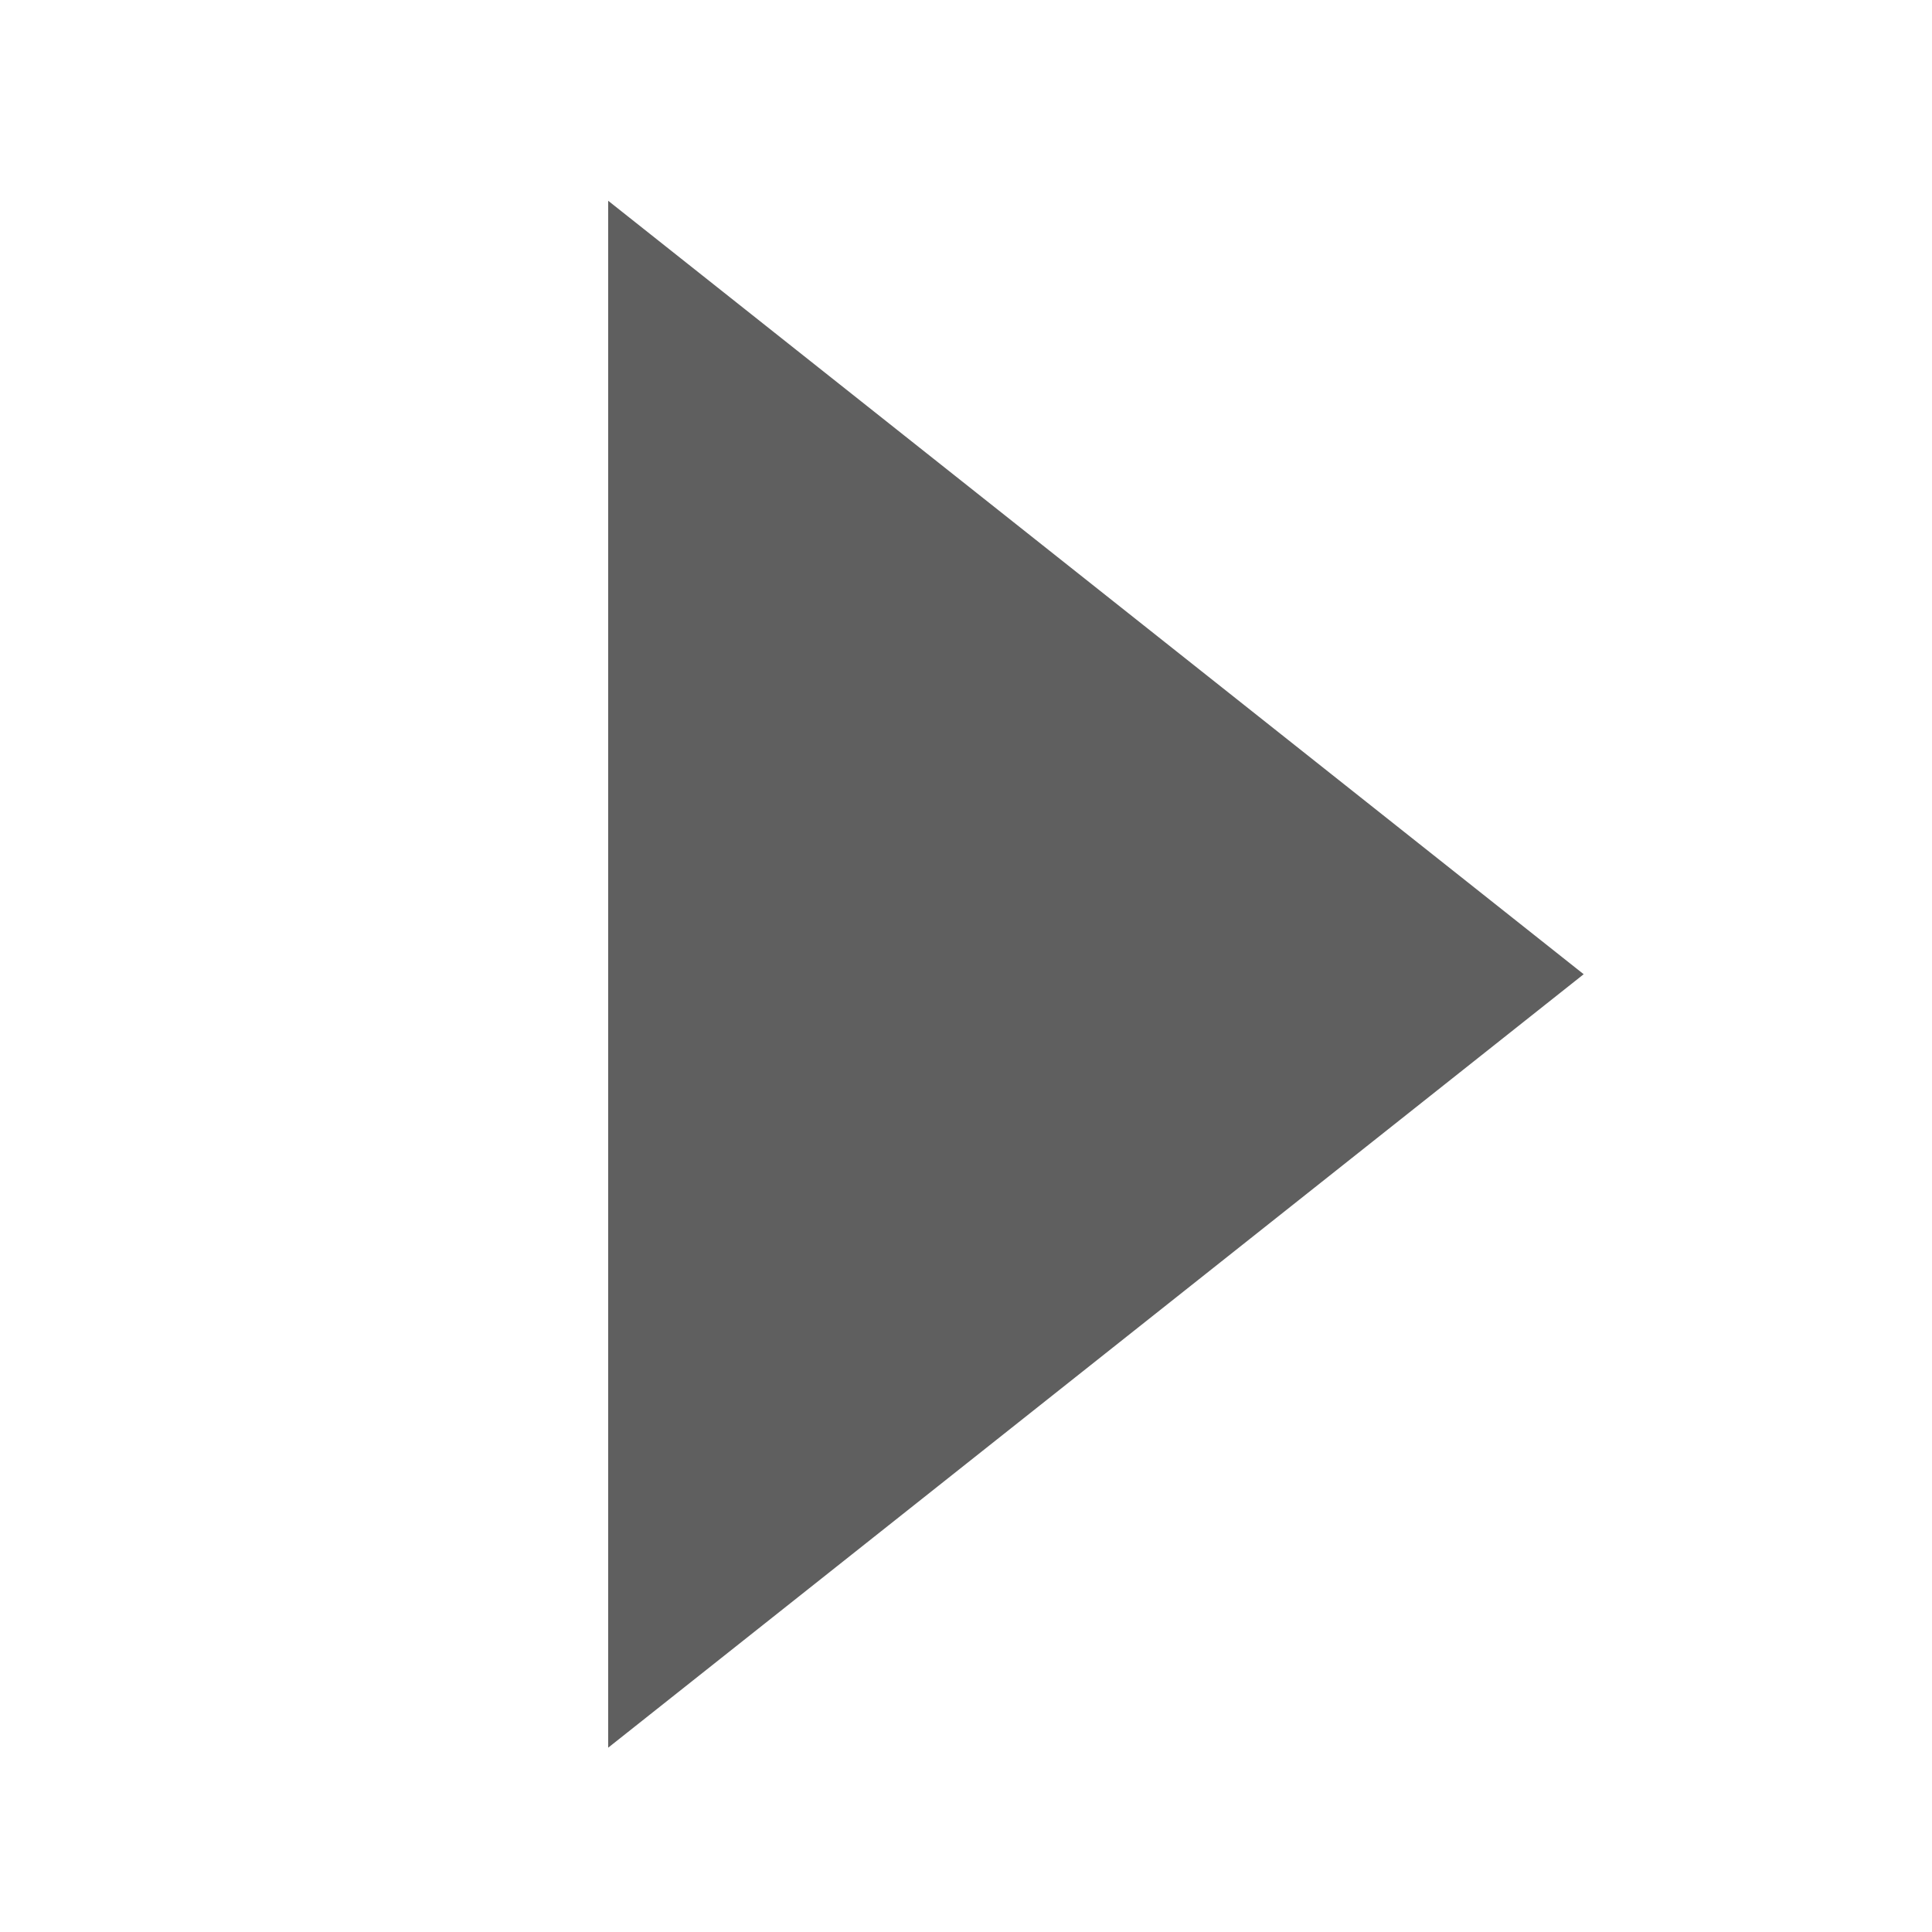
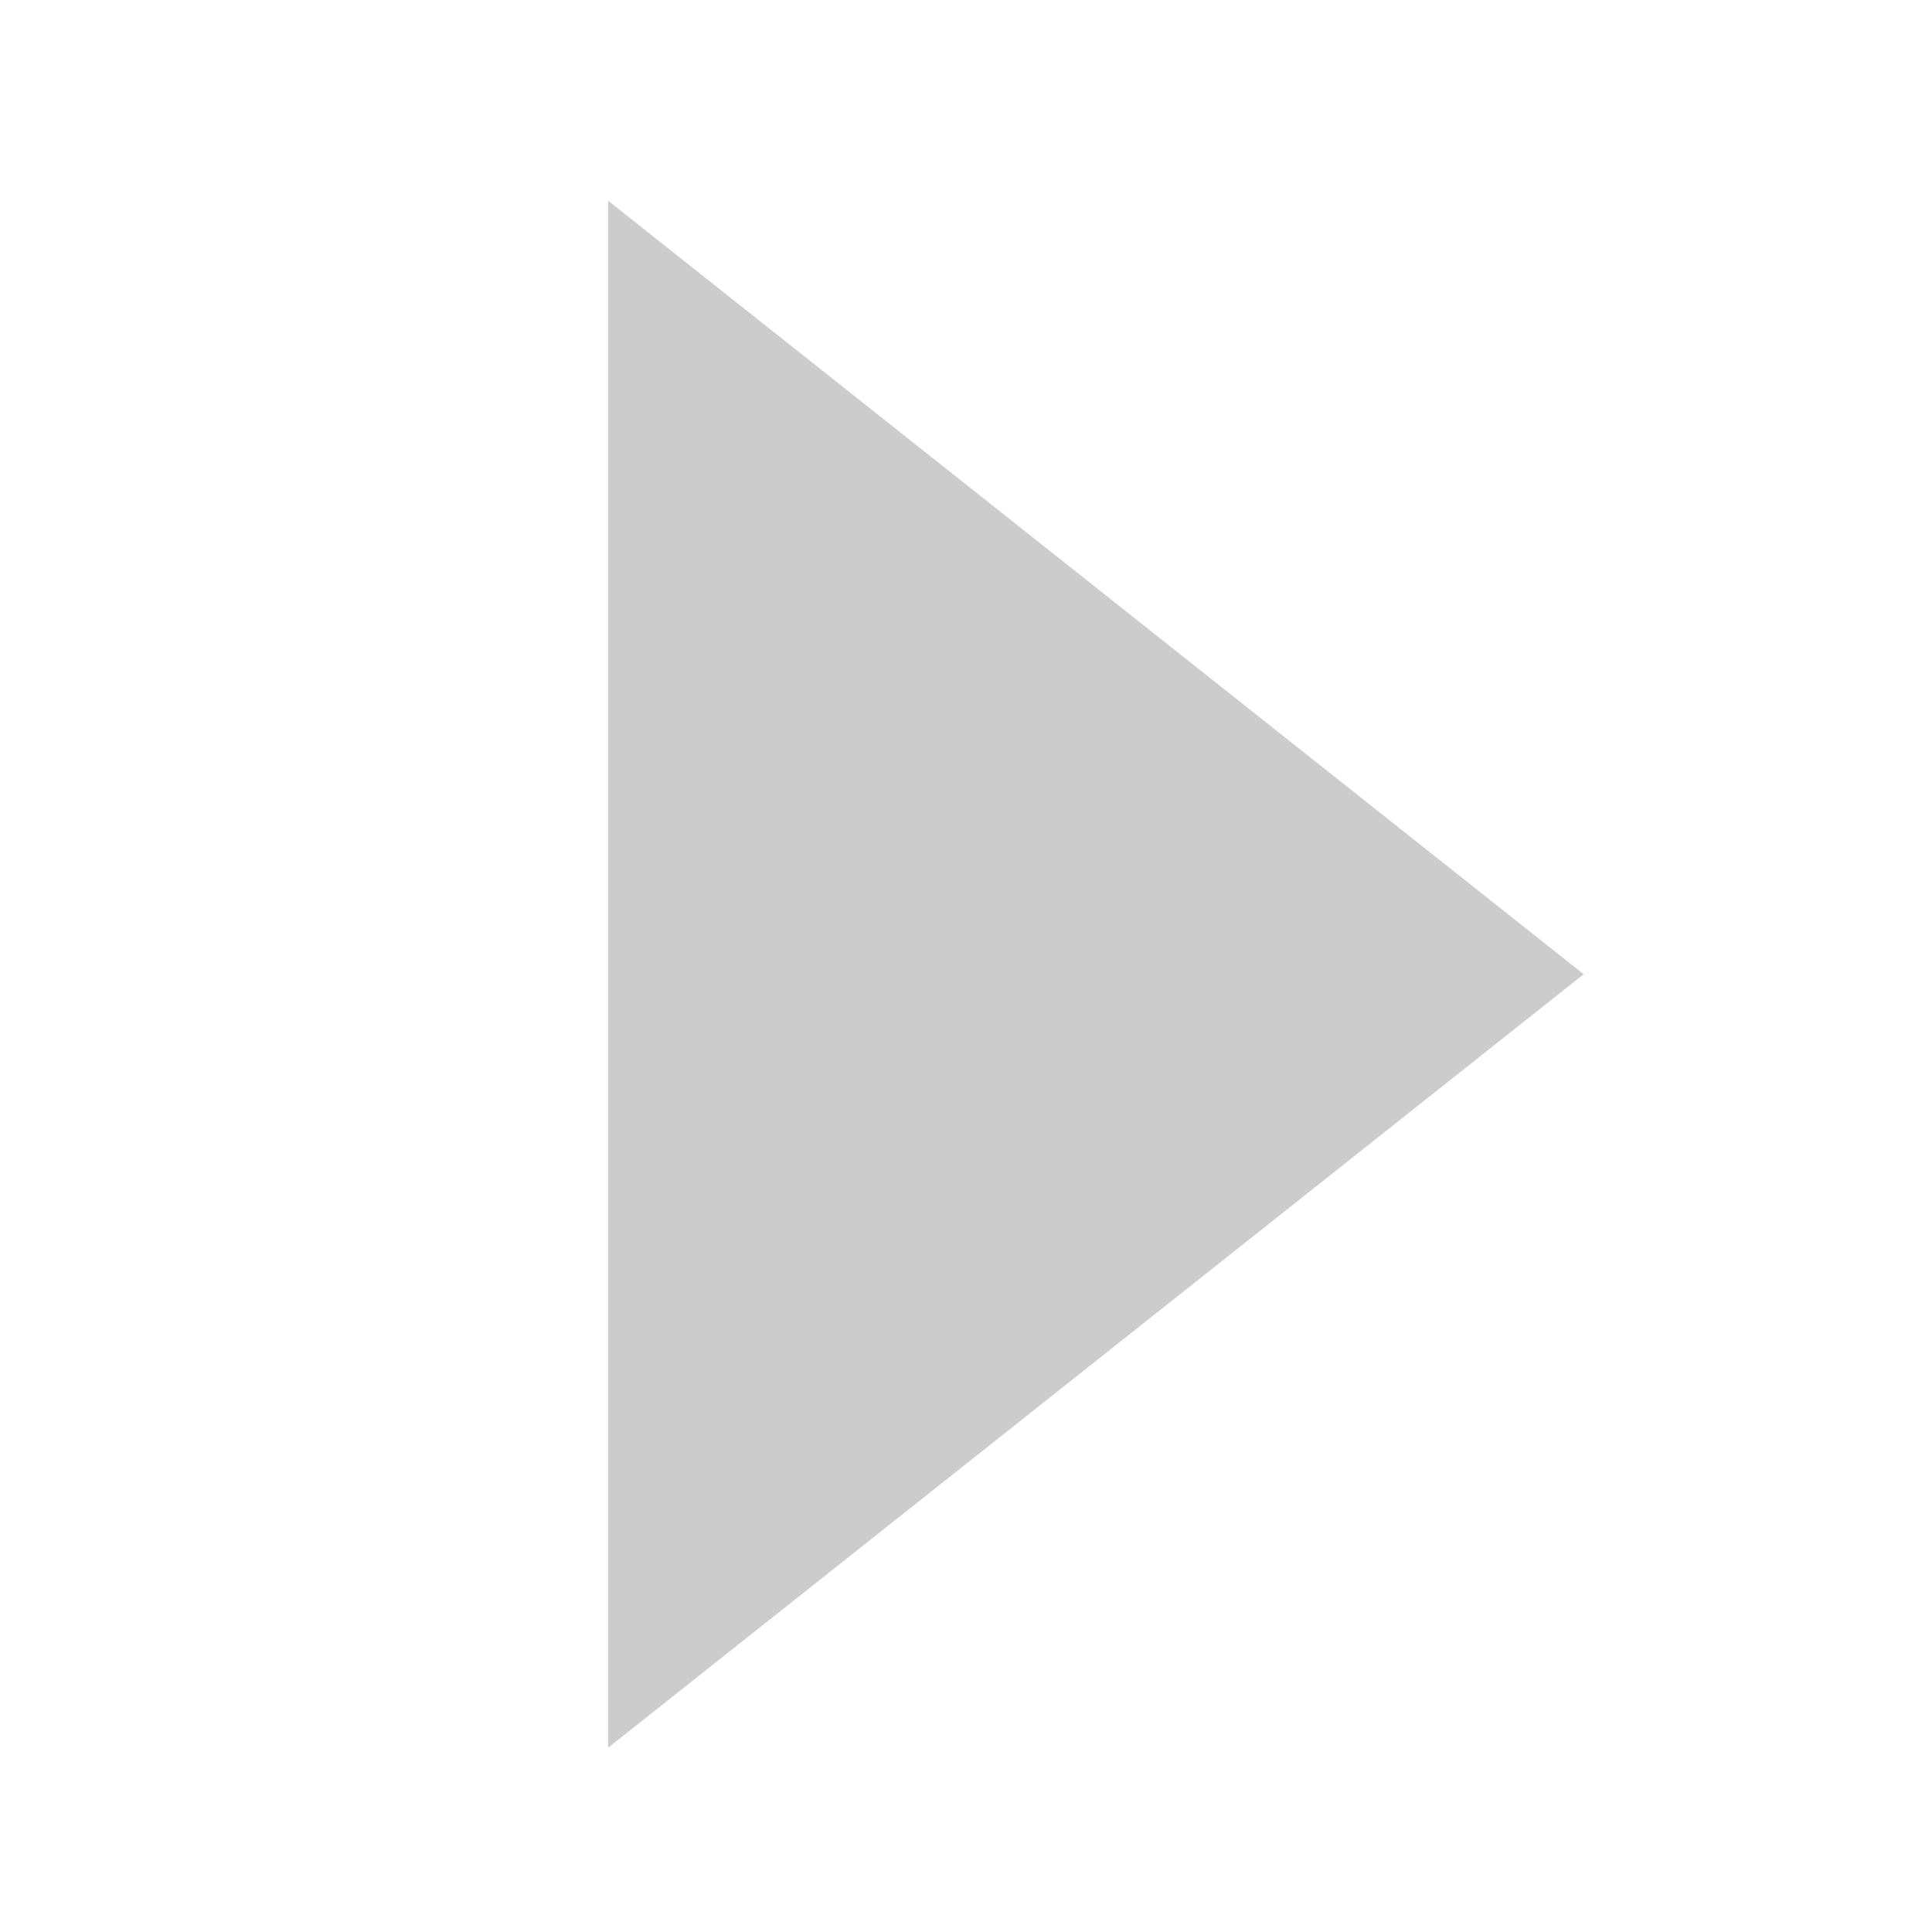
<svg xmlns="http://www.w3.org/2000/svg" width="16" height="16" id="svg2" version="1.1">
  <defs id="defs4" />
  <g id="layer1" transform="translate(0,-1036.362)">
-     <path style="fill:#5f5f5f;fill-opacity:1;stroke:#5f5f5f;stroke-width:0.43;stroke-linecap:round;stroke-linejoin:miter;stroke-miterlimit:4;stroke-opacity:1;stroke-dasharray:none;display:inline" id="path18028" d="M 88.83,340 80.17,340 84.5,332.5 z" transform="matrix(0,1.362171,-0.9918625,0,342.4832,929.3267)" />
+     <path style="fill:#cccccc;fill-opacity:1;stroke:#cccccc;stroke-width:0.43;stroke-linecap:round;stroke-linejoin:miter;stroke-miterlimit:4;stroke-opacity:1;stroke-dasharray:none;display:inline" id="path18028" d="M 88.83,340 80.17,340 84.5,332.5 z" transform="matrix(0,1.362171,-0.9918625,0,342.4832,929.3267)" />
  </g>
</svg>
